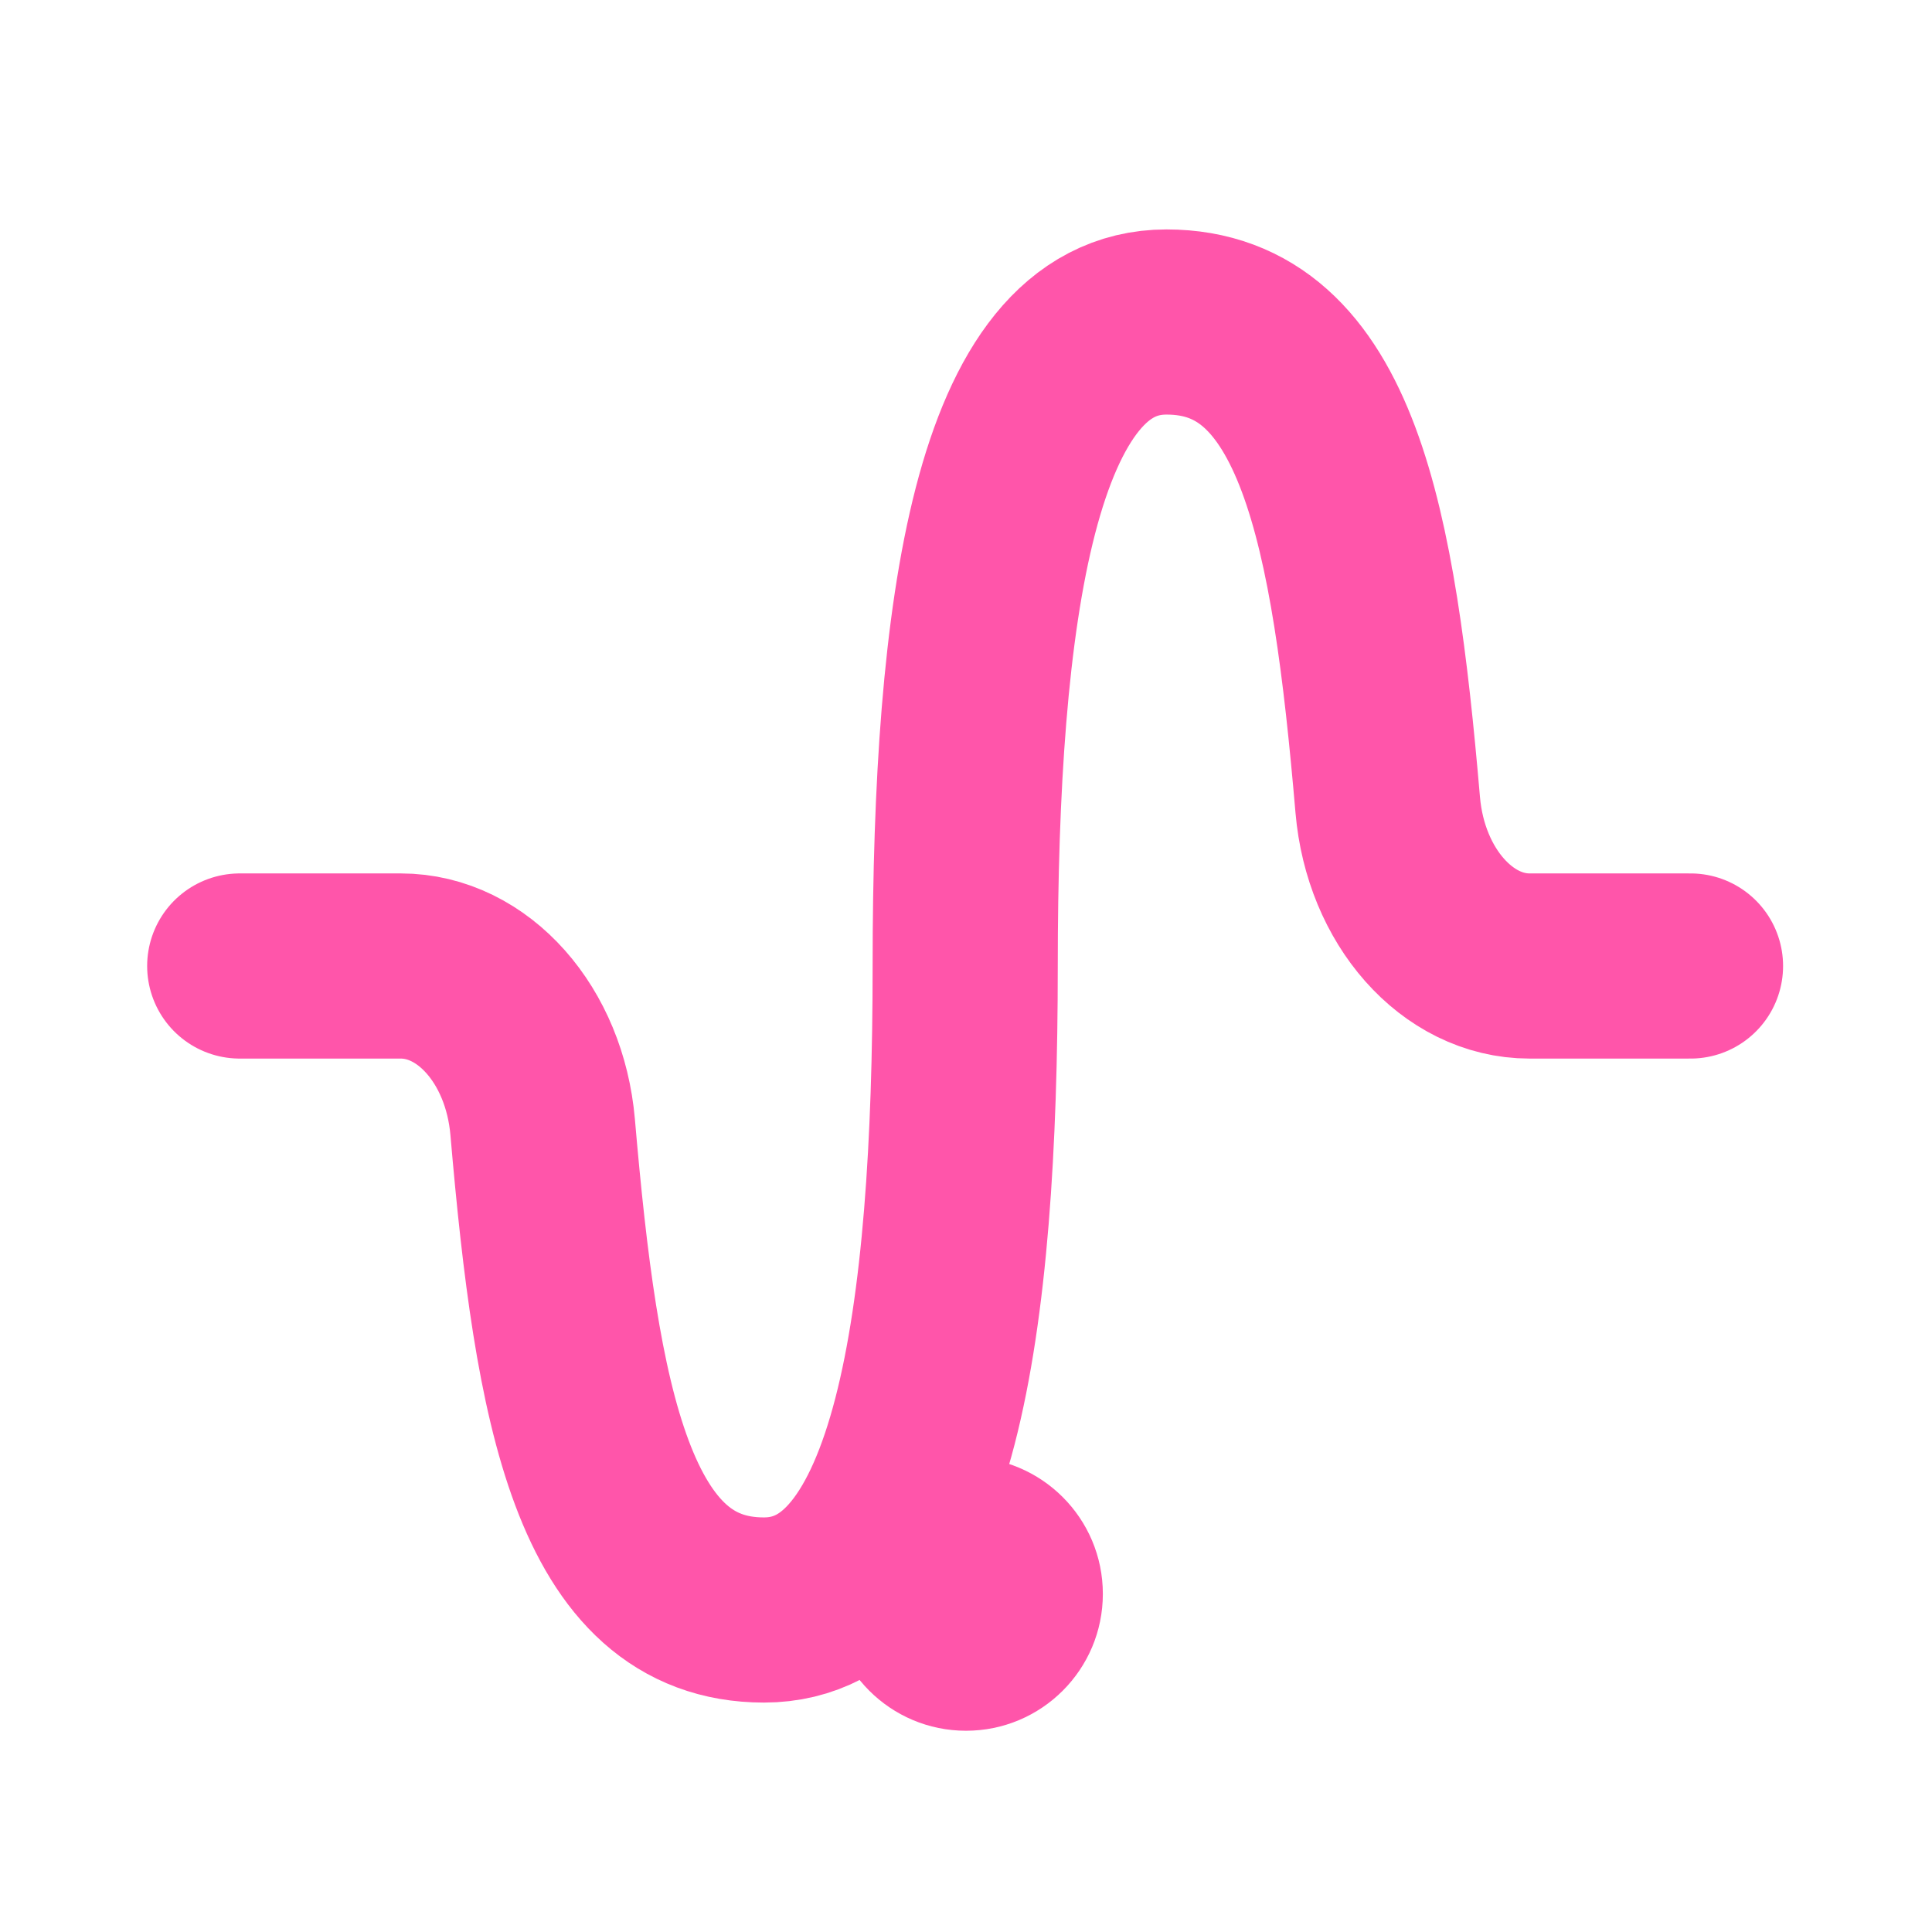
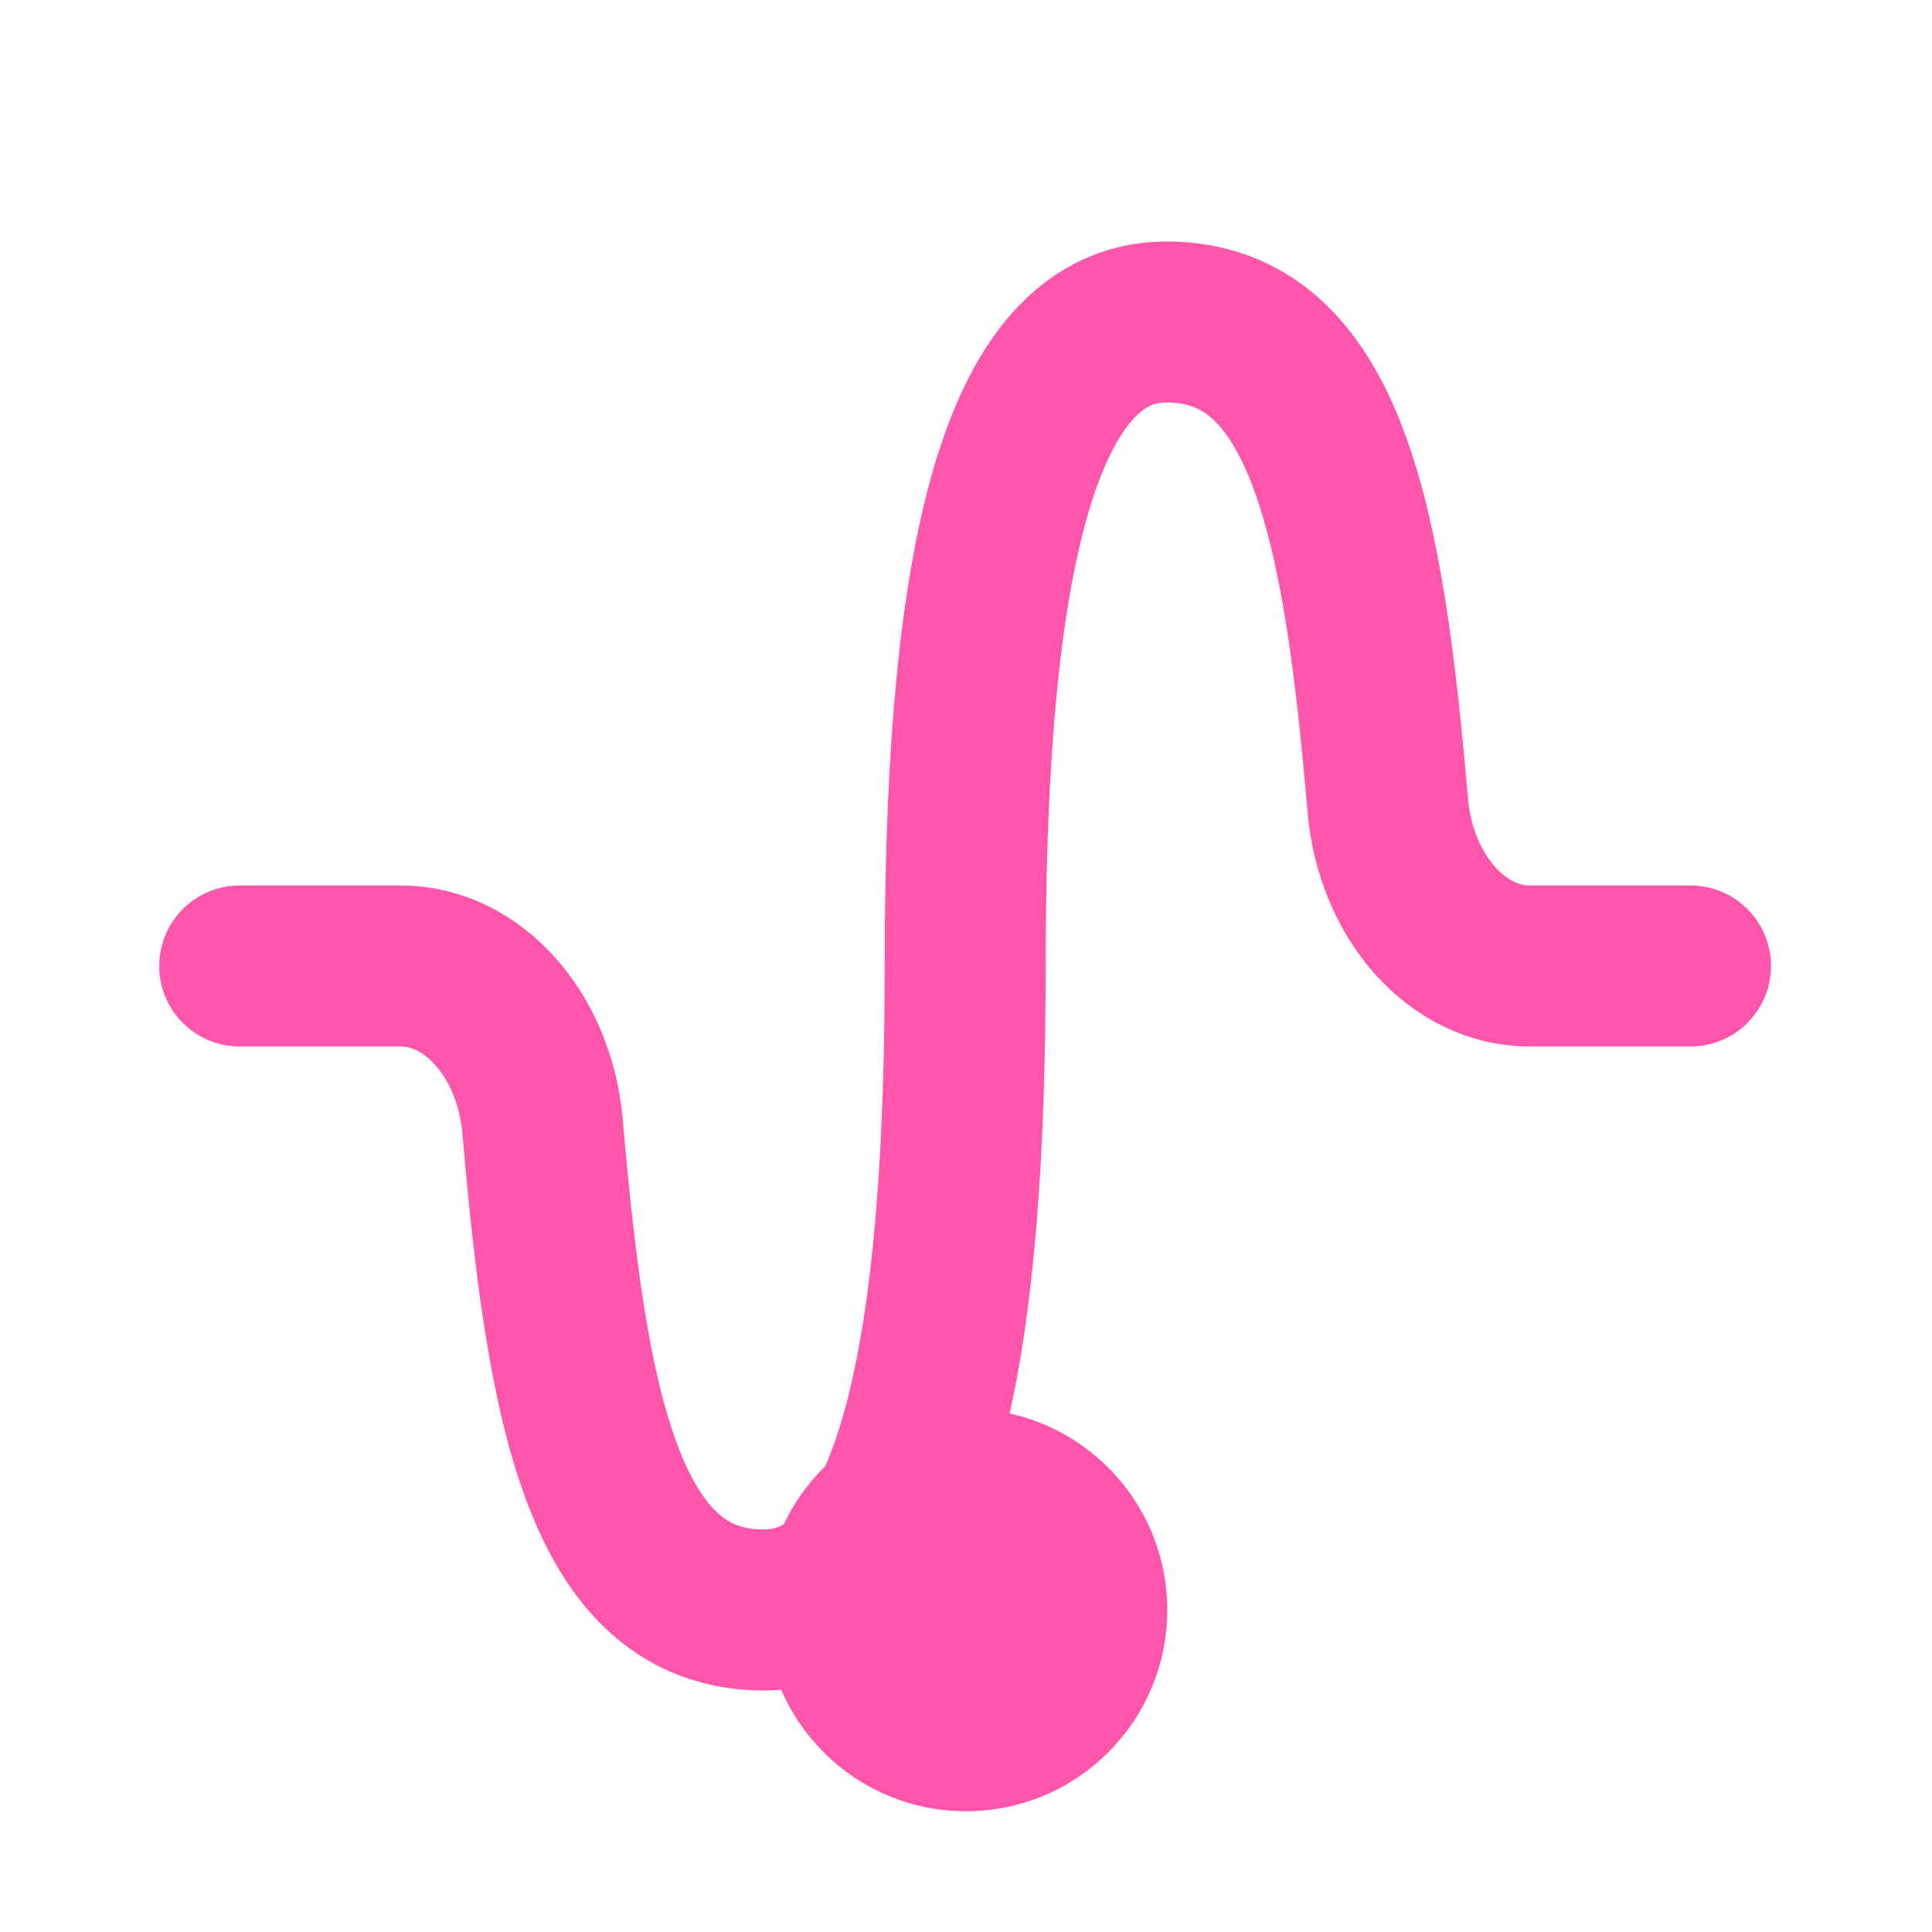
- <svg xmlns="http://www.w3.org/2000/svg" width="52" height="52" viewBox="0 0 24 24">
-   <path d="M21 12h-2c-.894 0 -1.662 -.857 -1.761 -2c-.296 -3.45 -.749 -6 -2.749 -6s-2.5 3.582 -2.5 8s-.5 8 -2.5 8s-2.452 -2.547 -2.749 -6c-.1 -1.147 -.867 -2 -1.763 -2h-2" fill="none" stroke="#FF55AA" stroke-width="2.3" stroke-linecap="round" stroke-linejoin="round" />
-   <circle cx="12" cy="19.8" r="1.7" fill="#FF55AA" />
+ <svg xmlns="http://www.w3.org/2000/svg" width="48" height="48" viewBox="0 0 24 24">
+   <path d="M21 12h-2c-.894 0 -1.662 -.857 -1.761 -2c-.296 -3.45 -.749 -6 -2.749 -6s-2.5 3.582 -2.5 8s-.5 8 -2.5 8s-2.452 -2.547 -2.749 -6c-.1 -1.147 -.867 -2 -1.763 -2h-2" fill="none" stroke="#FF55AA" stroke-width="2" stroke-linecap="round" stroke-linejoin="round" />
+   <circle cx="12" cy="20" r="2.5" fill="#FF55AA" />
</svg>
